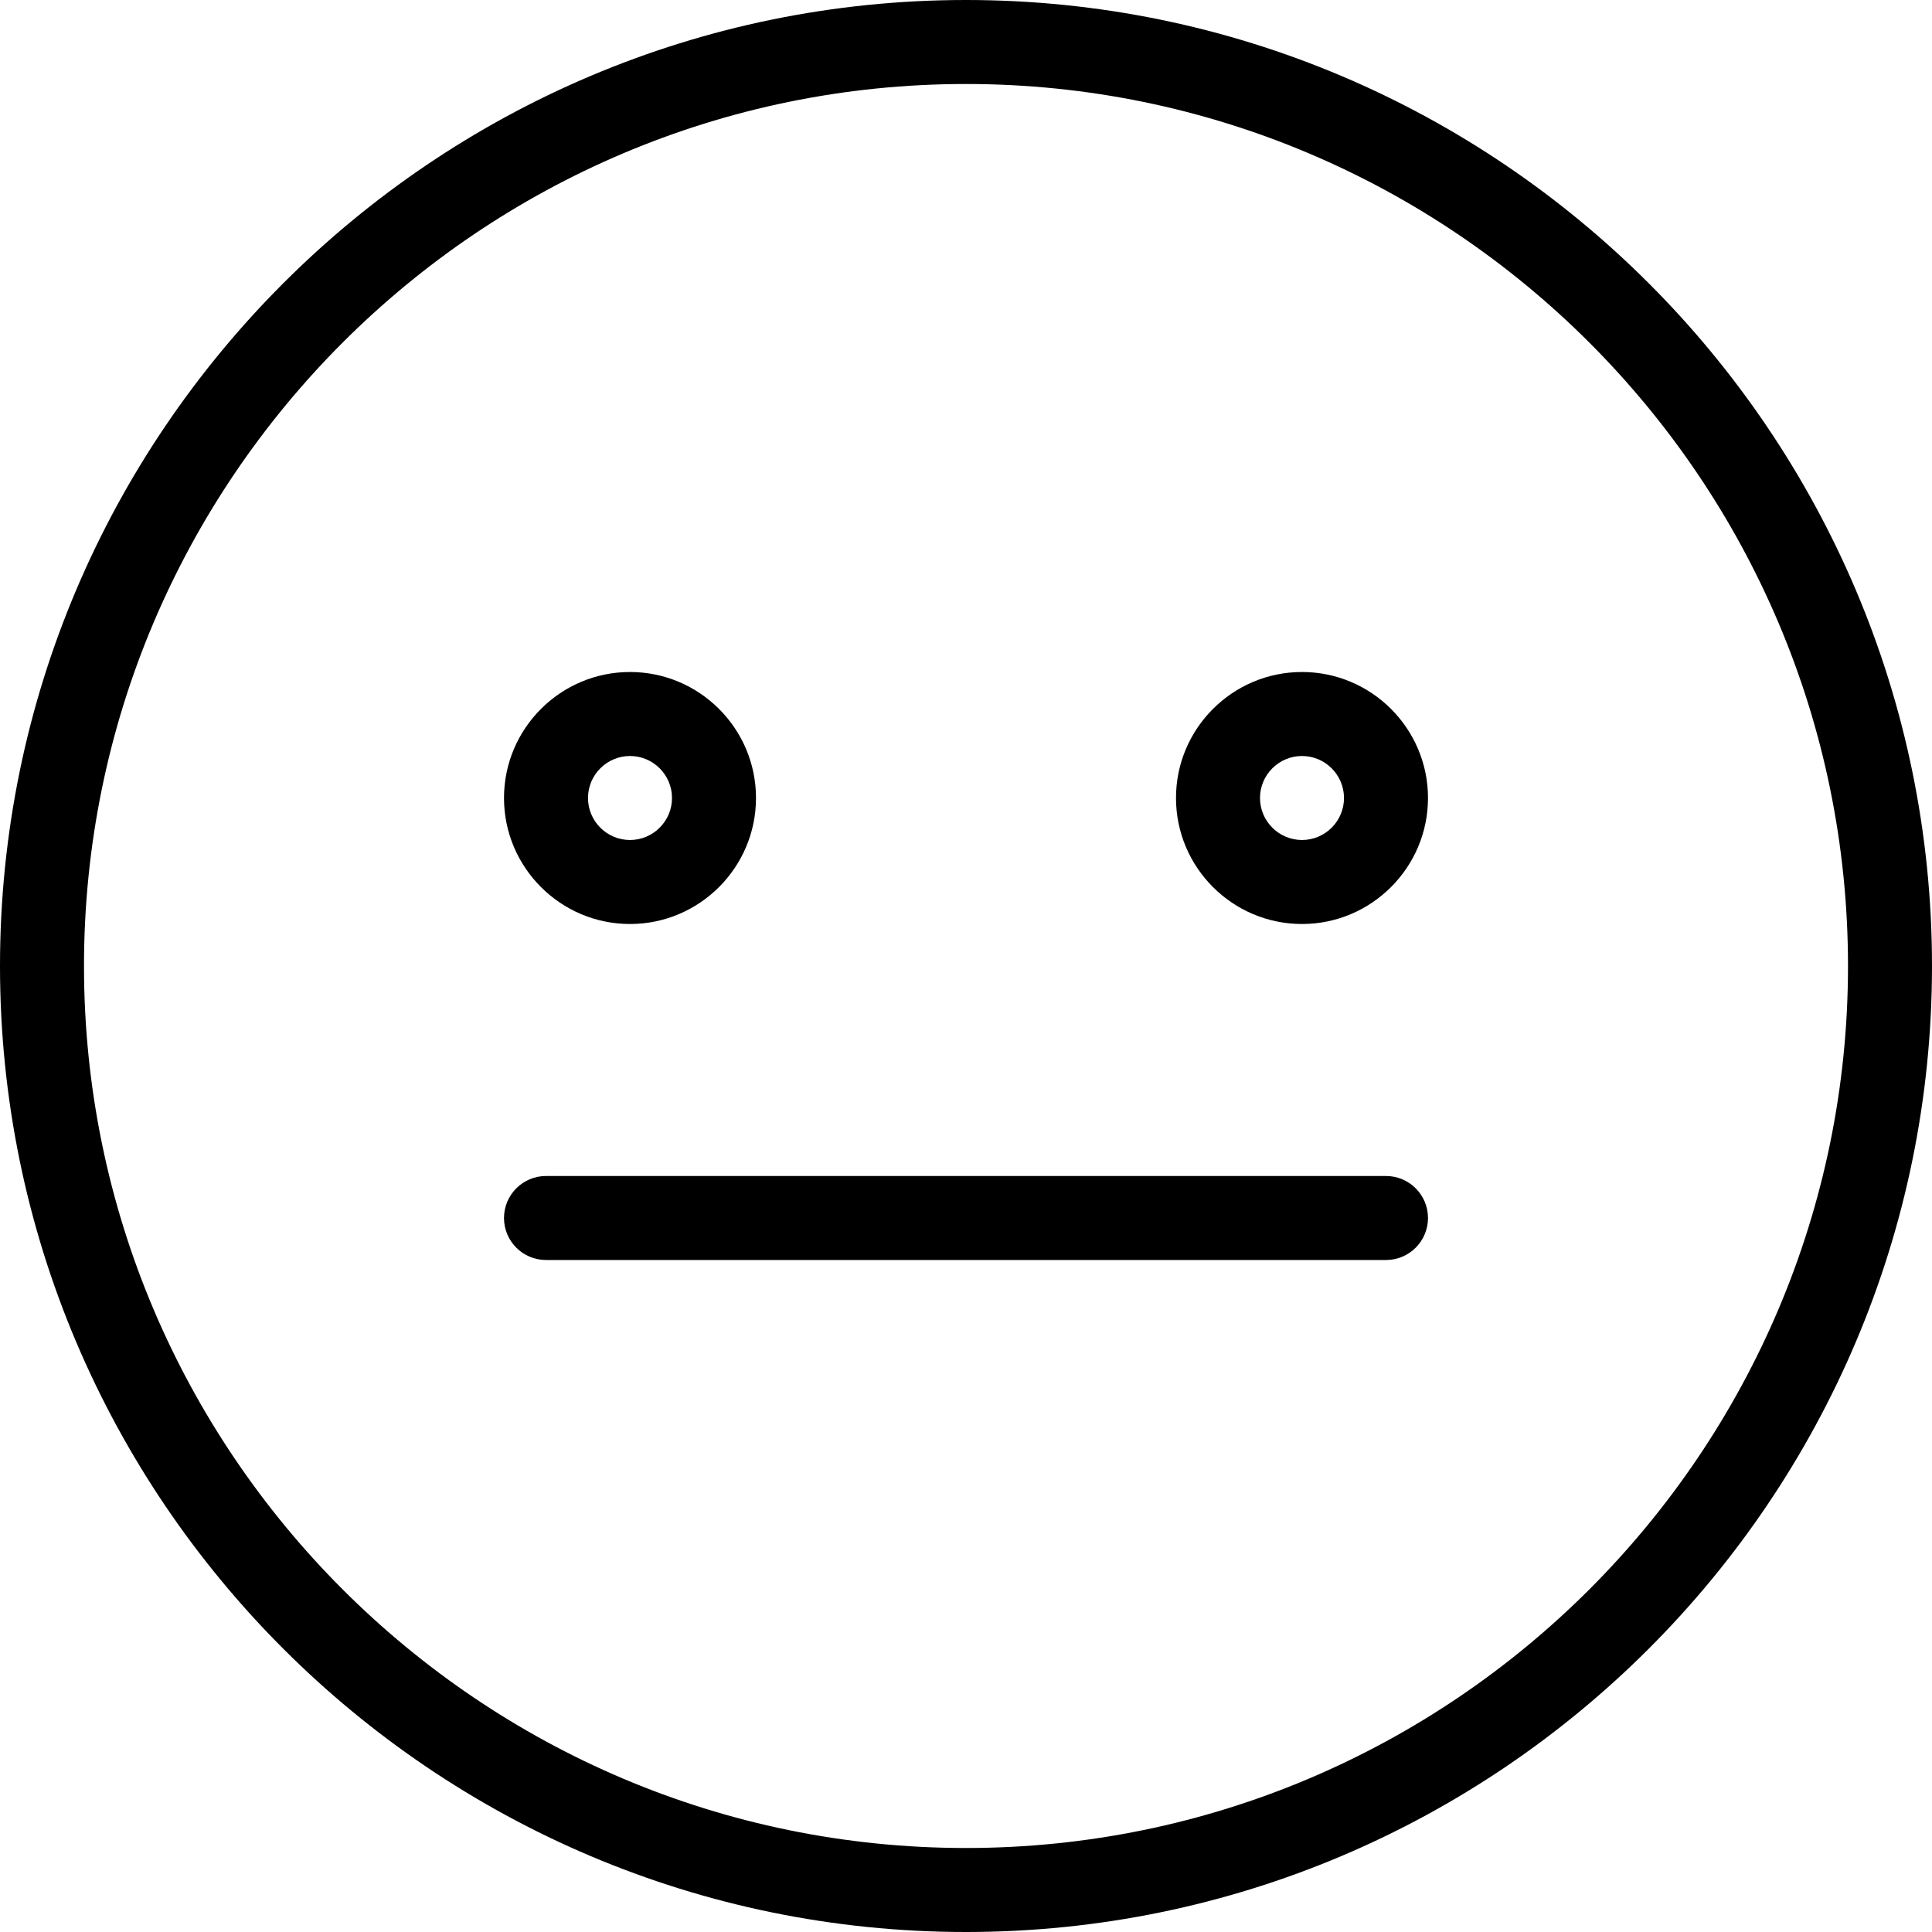
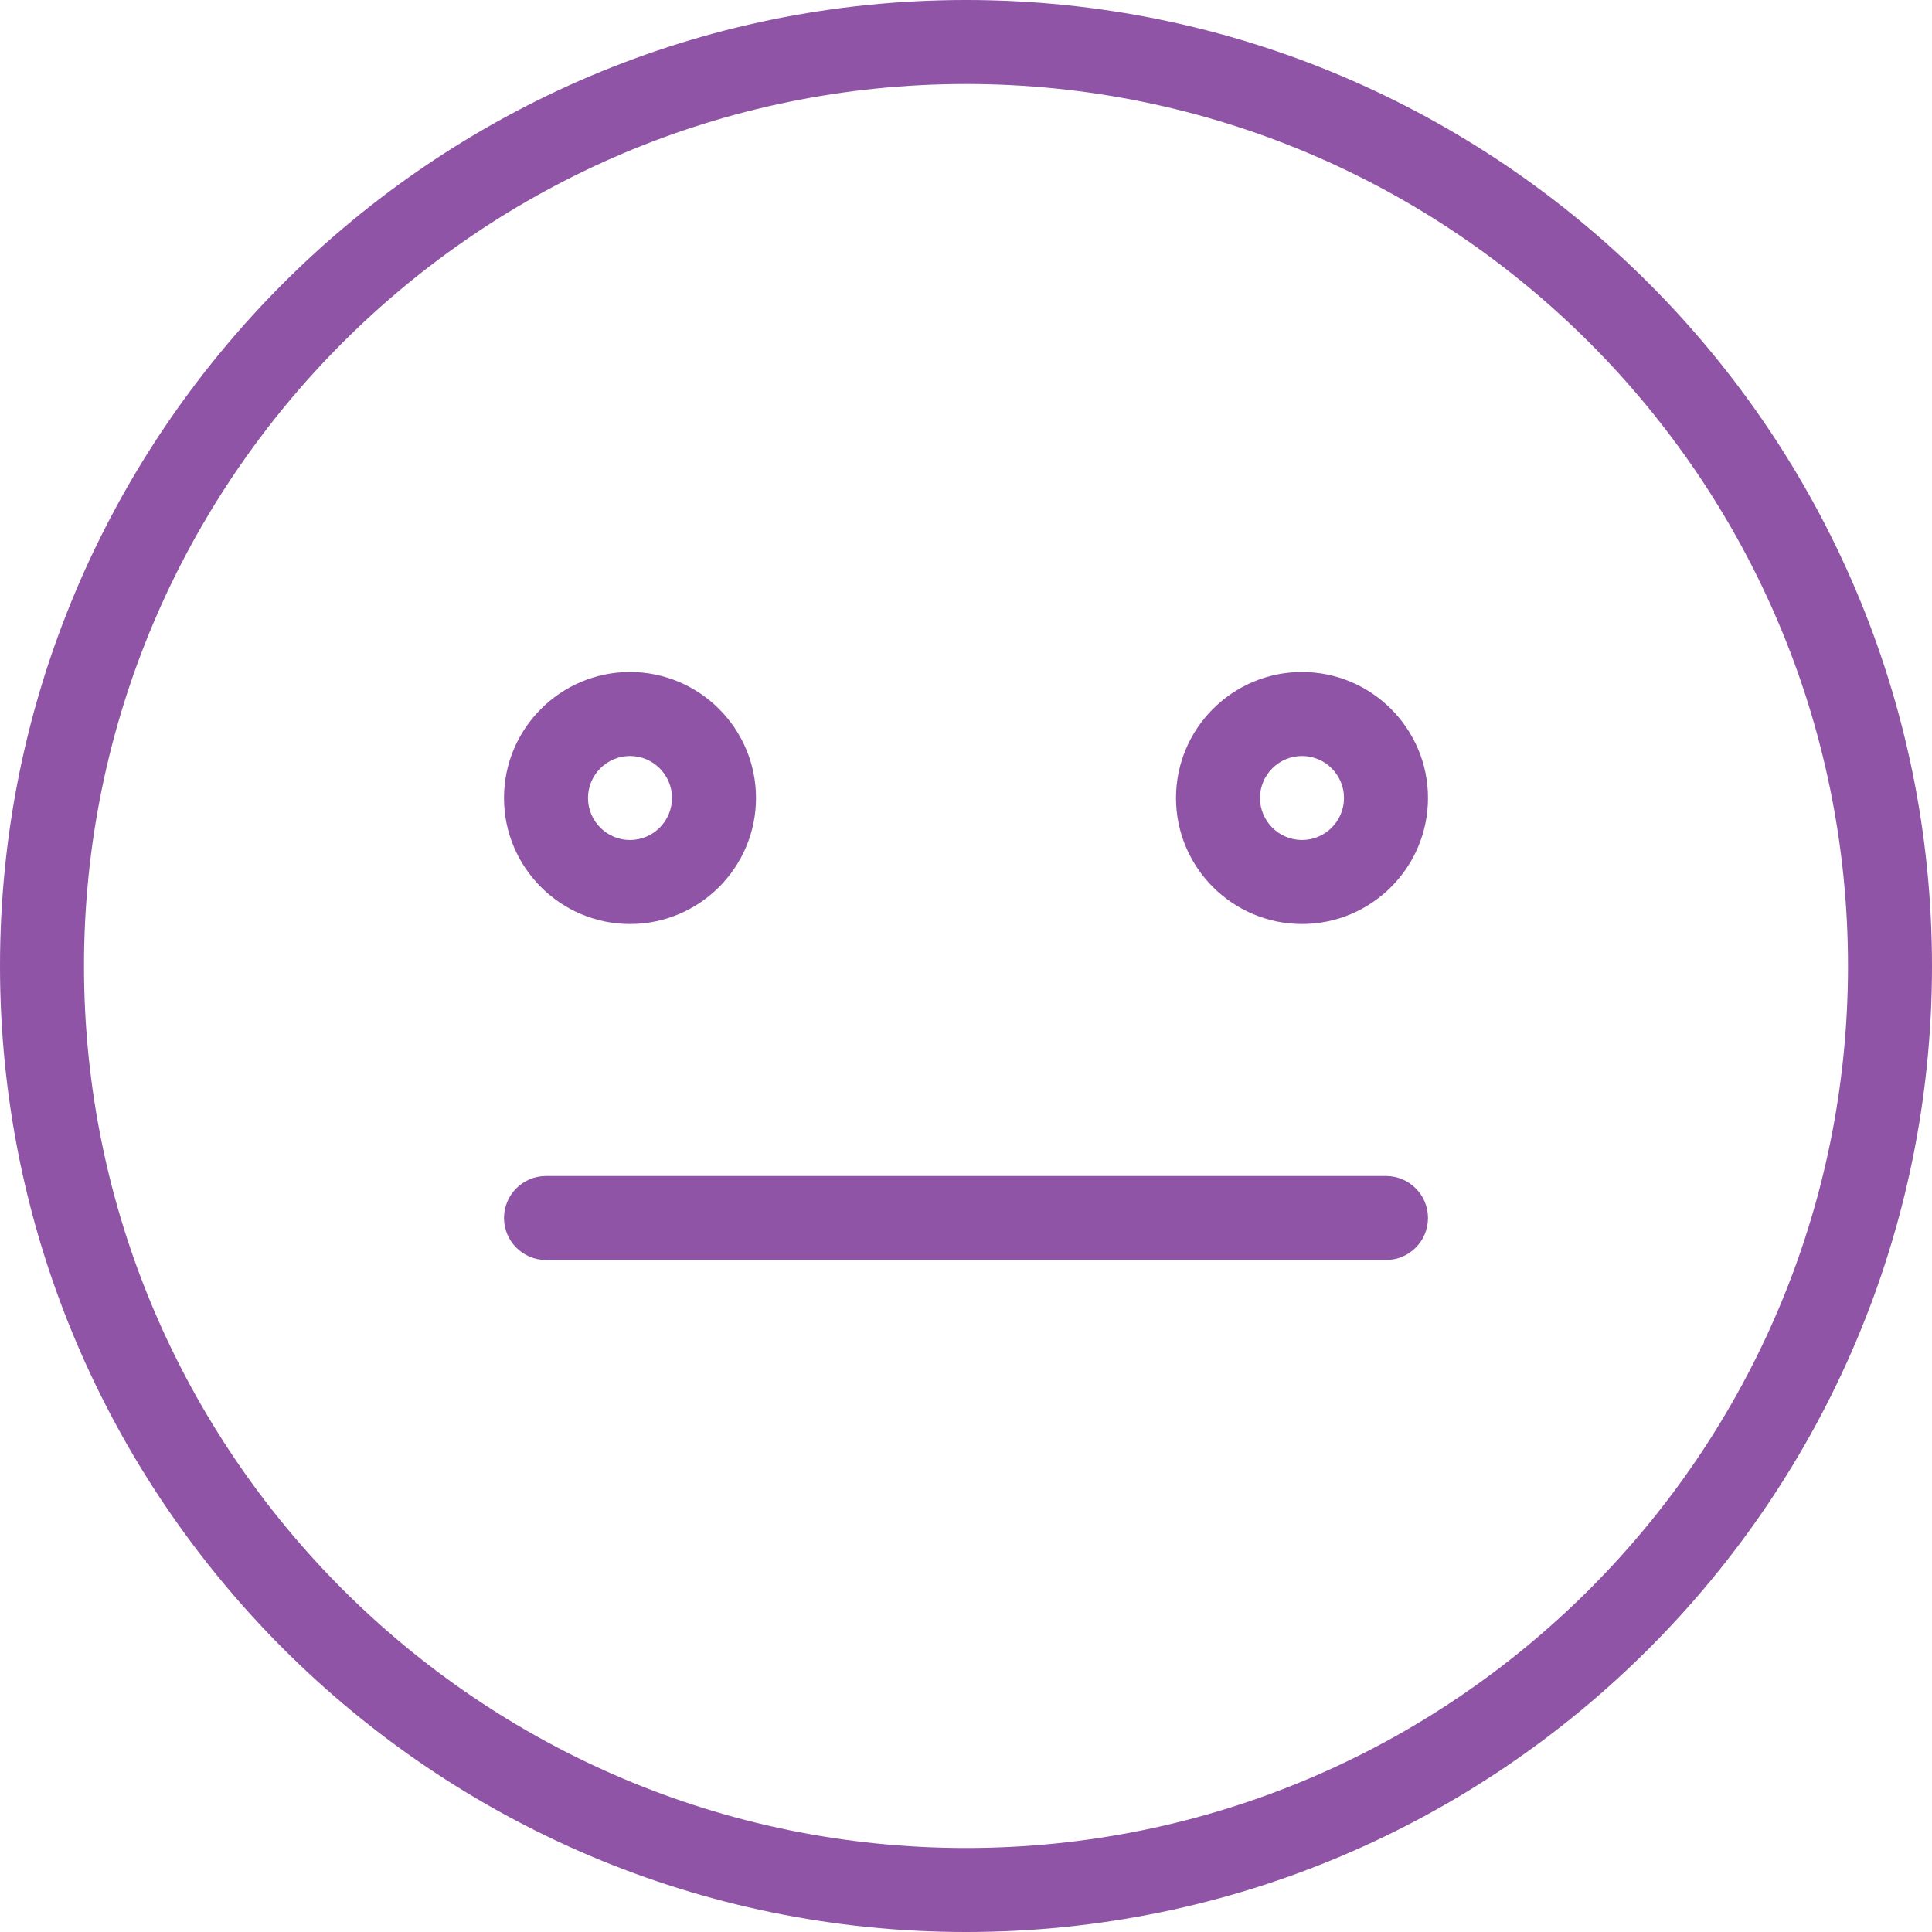
- <svg xmlns="http://www.w3.org/2000/svg" version="1.1" id="Capa_1" x="0px" y="0px" viewBox="0 0 368 368" style="enable-background:new 0 0 368 368;" xml:space="preserve">
+ <svg xmlns="http://www.w3.org/2000/svg" version="1.1" id="Capa_1" x="0px" y="0px" viewBox="0 0 368 368" style="enable-background:new 0 0 368 368; fill:#8F54A5" xml:space="preserve">
  <g>
    <g>
      <g>
        <path d="M184,0C82.544,0,0,82.544,0,184s82.544,184,184,184s184-82.544,184-184S285.456,0,184,0z M184,352     c-92.64,0-168-75.36-168-168S91.36,16,184,16s168,75.36,168,168S276.64,352,184,352z" />
        <path d="M120,176c13.232,0,24-10.768,24-24s-10.768-24-24-24s-24,10.768-24,24S106.768,176,120,176z M120,144     c4.408,0,8,3.592,8,8s-3.592,8-8,8s-8-3.592-8-8S115.592,144,120,144z" />
        <path d="M248,128c-13.232,0-24,10.768-24,24s10.768,24,24,24s24-10.768,24-24S261.232,128,248,128z M248,160     c-4.408,0-8-3.592-8-8s3.592-8,8-8c4.408,0,8,3.592,8,8S252.408,160,248,160z" />
        <path d="M264,224H104c-4.416,0-8,3.584-8,8c0,4.416,3.584,8,8,8h160c4.416,0,8-3.584,8-8C272,227.584,268.416,224,264,224z" />
      </g>
    </g>
  </g>
  <g>
</g>
  <g>
</g>
  <g>
</g>
  <g>
</g>
  <g>
</g>
  <g>
</g>
  <g>
</g>
  <g>
</g>
  <g>
</g>
  <g>
</g>
  <g>
</g>
  <g>
</g>
  <g>
</g>
  <g>
</g>
  <g>
</g>
</svg>
